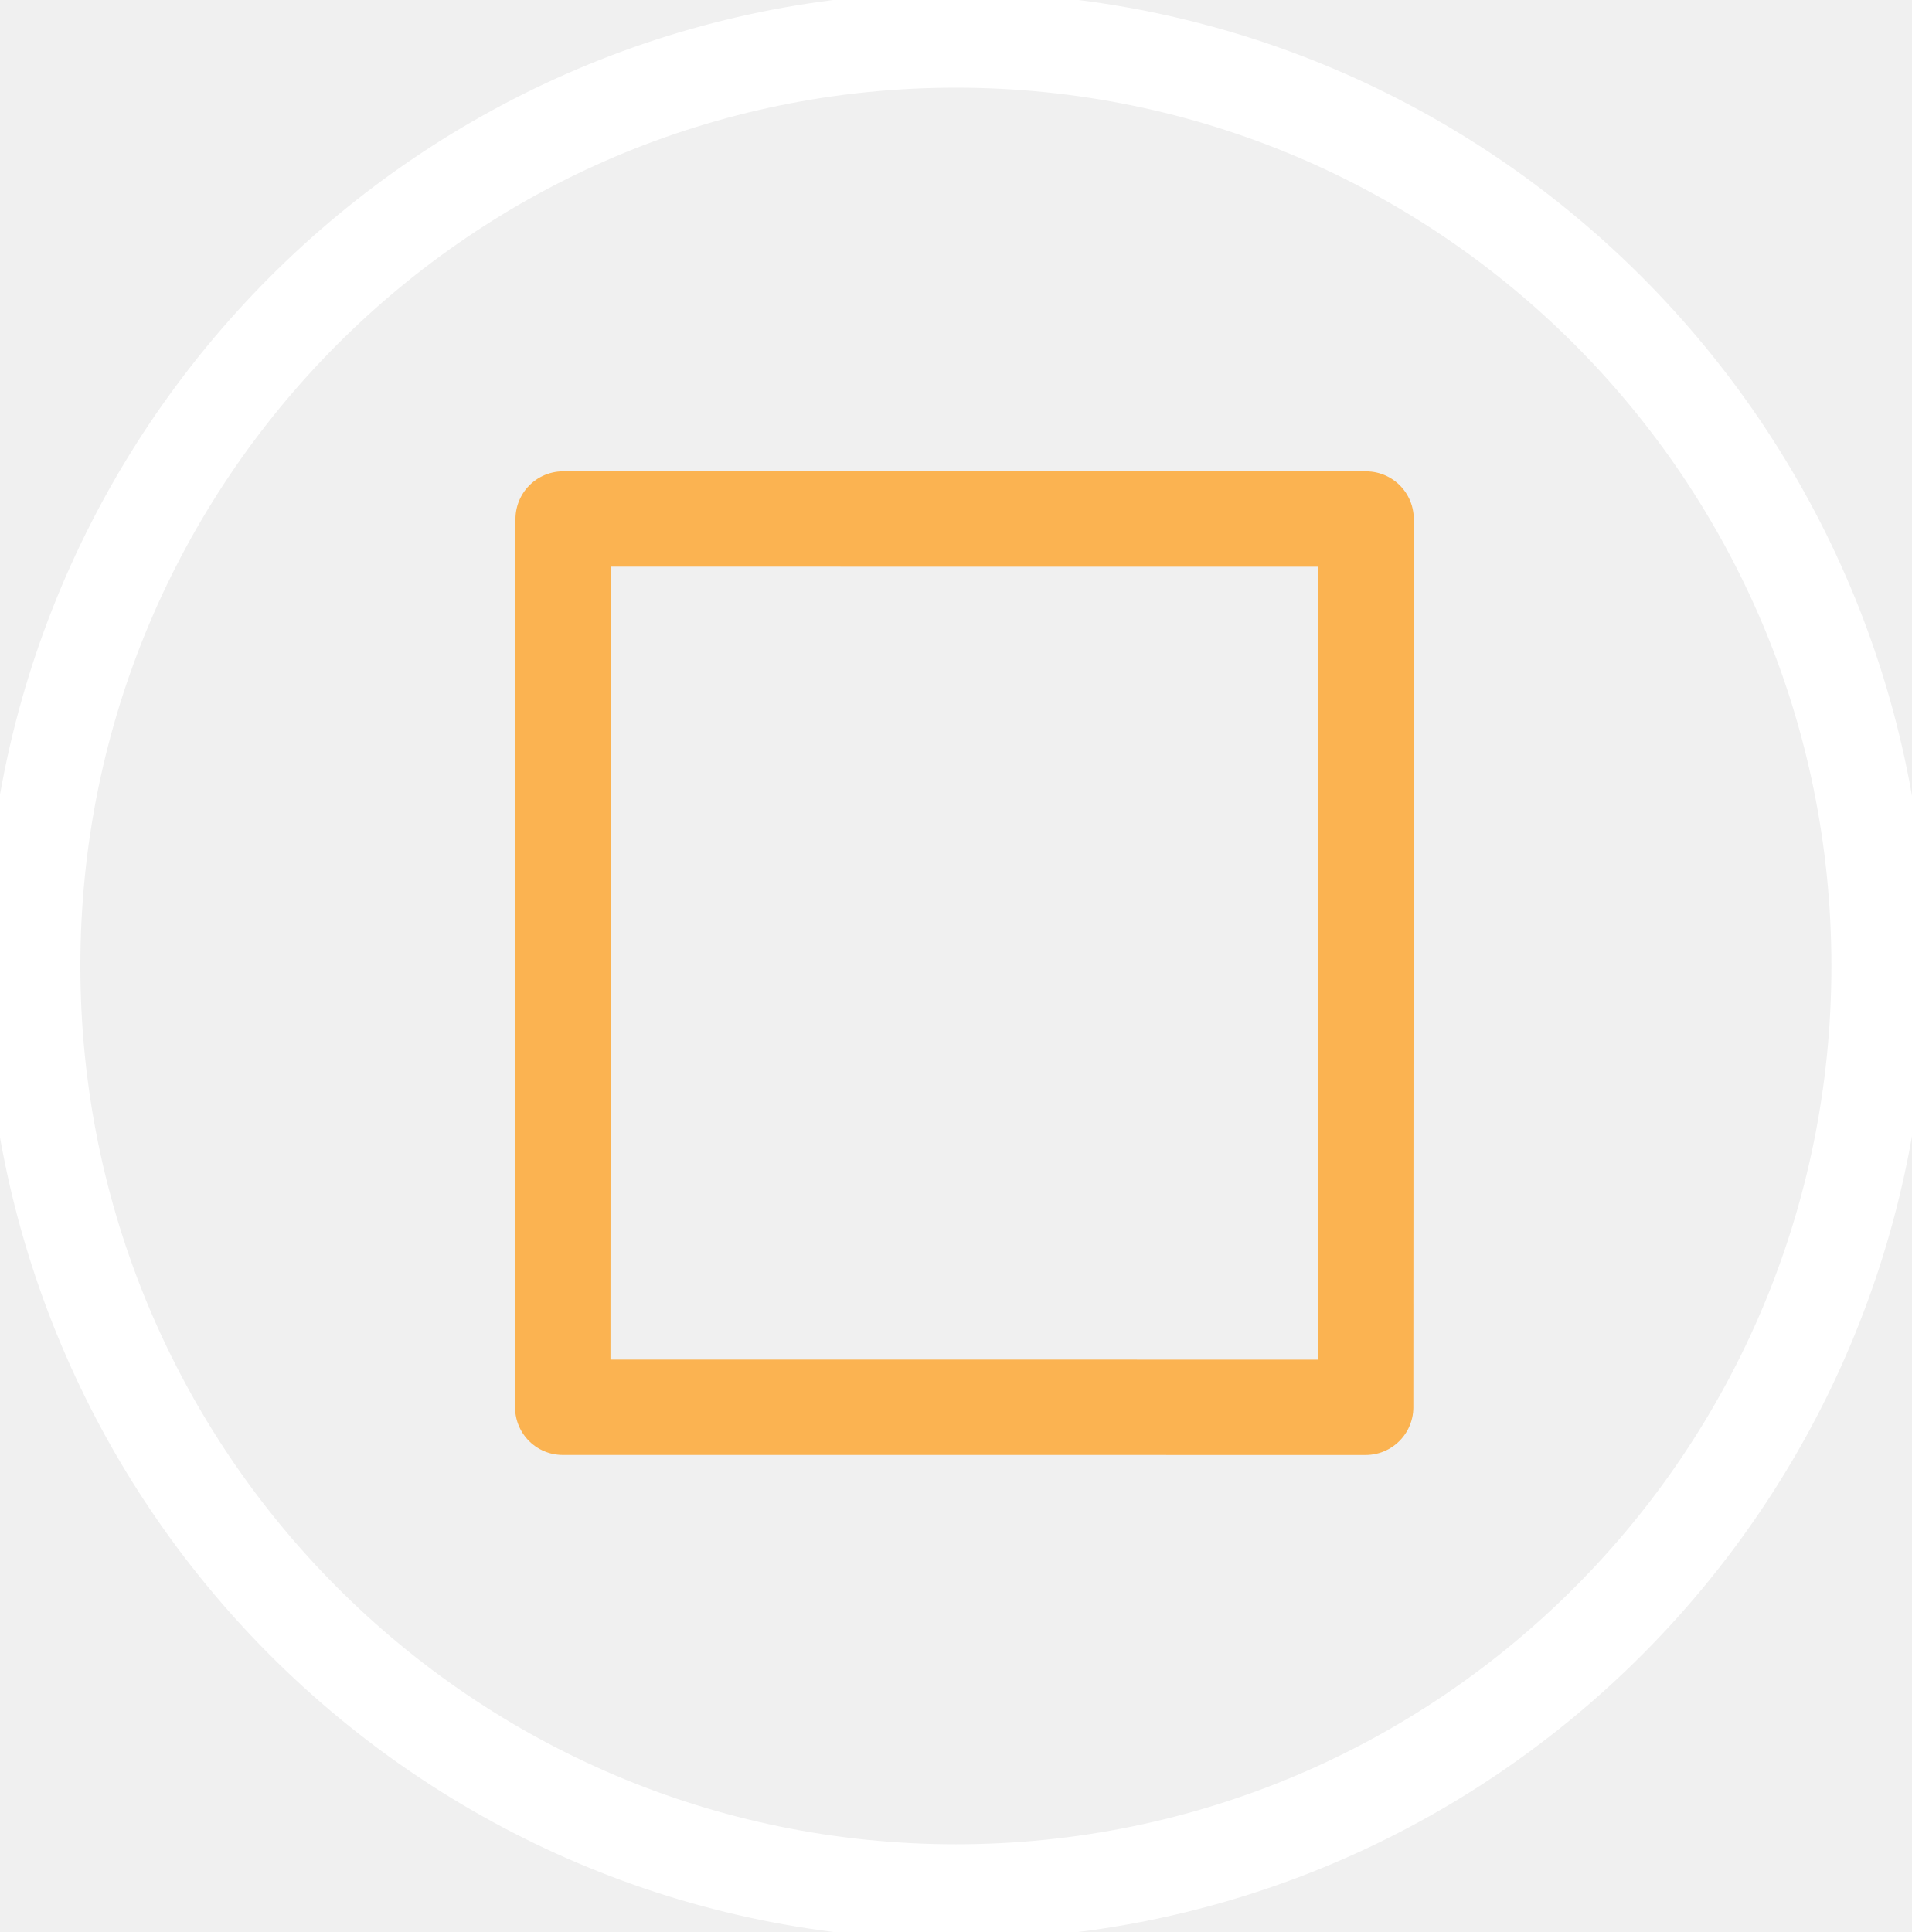
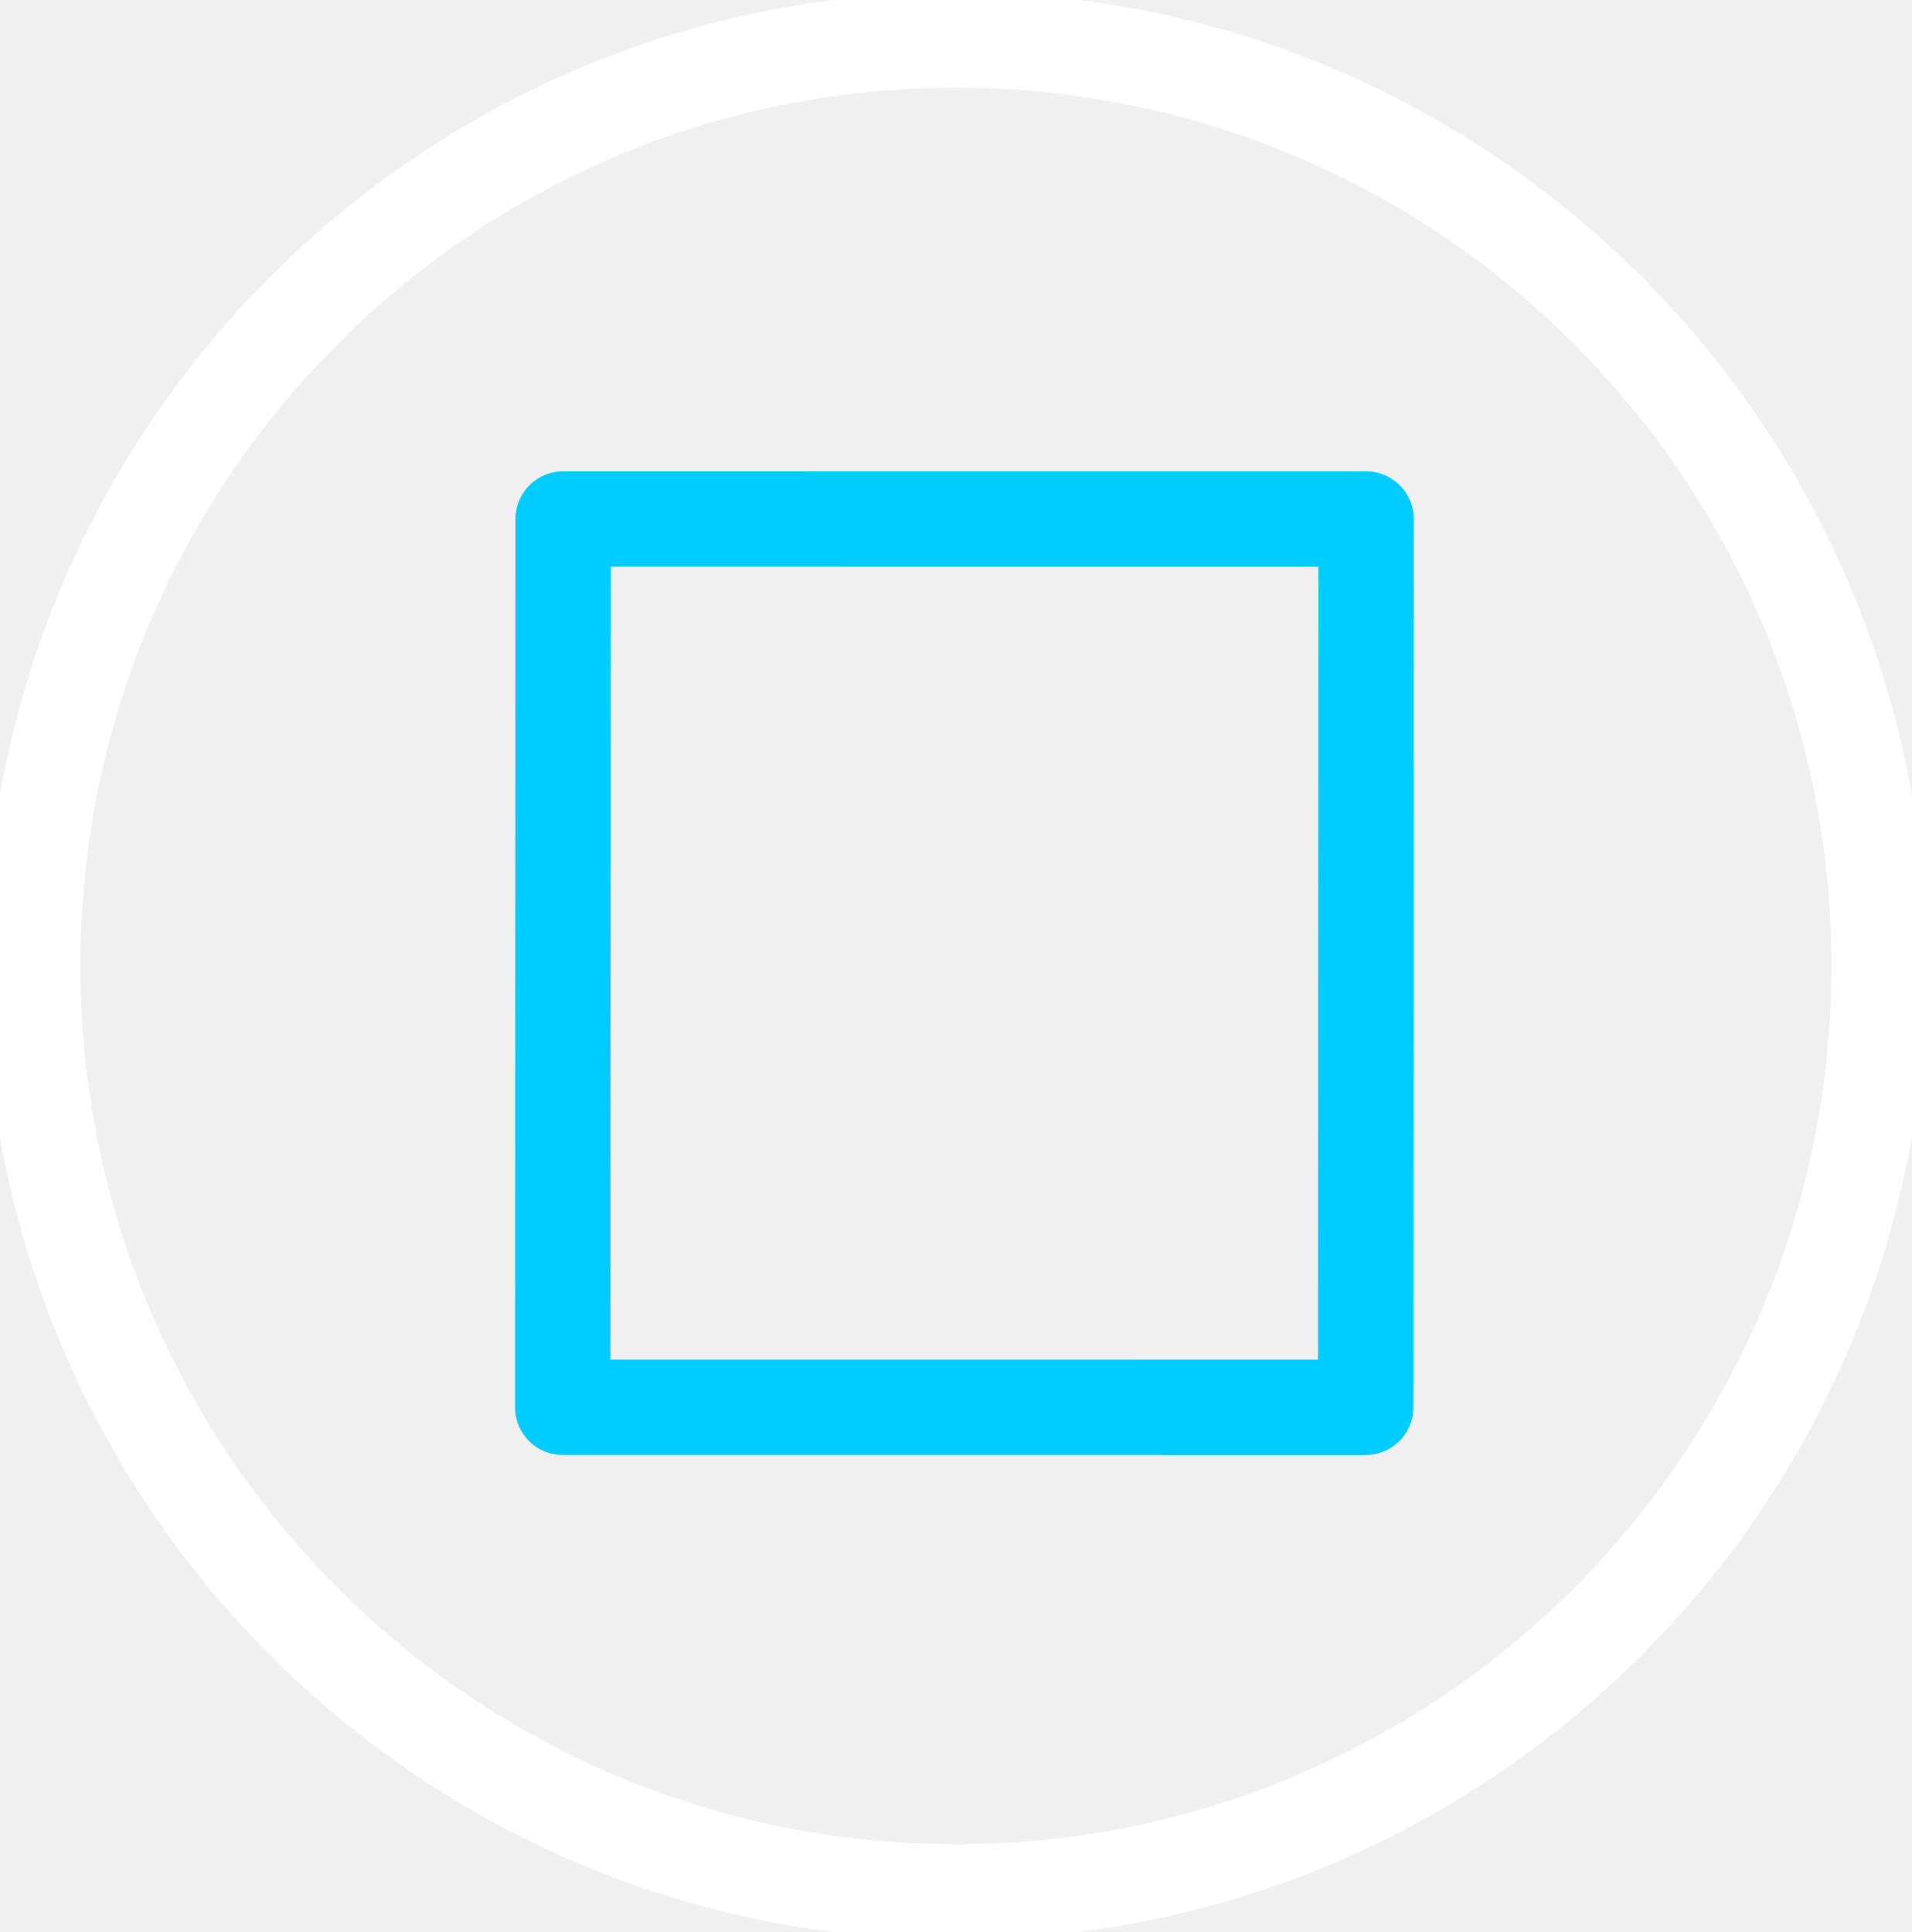
<svg xmlns="http://www.w3.org/2000/svg" width="60.138" height="60.777" viewBox="0 0 60.138 60.777" id="svg4160" version="1.1">
  <defs id="defs4162" />
  <g id="layer2" style="display:inline" transform="translate(-3.532845,2.263642)">
    <g transform="translate(-6.041176,-15.07181)" id="g46">
      <path id="rect4760-8" d="m 22.796,16.619 3.212,-1.25 3.212,1.25 v 47.688 l -3.212,0.893 -3.212,-0.893 z" style="fill:none;fill-opacity:1;stroke:#ffffff;stroke-width:0;stroke-linecap:round;stroke-linejoin:round;stroke-miterlimit:4;stroke-dasharray:none;stroke-opacity:1" />
      <ellipse ry="29.13" rx="29.041" cy="43.196" cx="39.643" id="path4508" style="fill:none;fill-opacity:1;fill-rule:nonzero;stroke:#ffffff;stroke-width:3;stroke-linecap:round;stroke-linejoin:round;stroke-miterlimit:4;stroke-dasharray:none;stroke-opacity:1" />
-       <path id="path4535" d="M 52.546,29.136 52.533,57.08 27.276,57.079 27.289,29.135 Z" style="fill:none;fill-rule:evenodd;stroke:#fbb351;stroke-width:3;stroke-linecap:butt;stroke-linejoin:round;stroke-miterlimit:4;stroke-dasharray:none;stroke-opacity:1" />
+       <path id="path4535" d="M 52.546,29.136 52.533,57.08 27.276,57.079 27.289,29.135 Z" style="fill:none;fill-rule:evenodd;stroke:#00ccff;stroke-width:3;stroke-linecap:butt;stroke-linejoin:round;stroke-miterlimit:4;stroke-dasharray:none;stroke-opacity:1" />
    </g>
  </g>
</svg>
